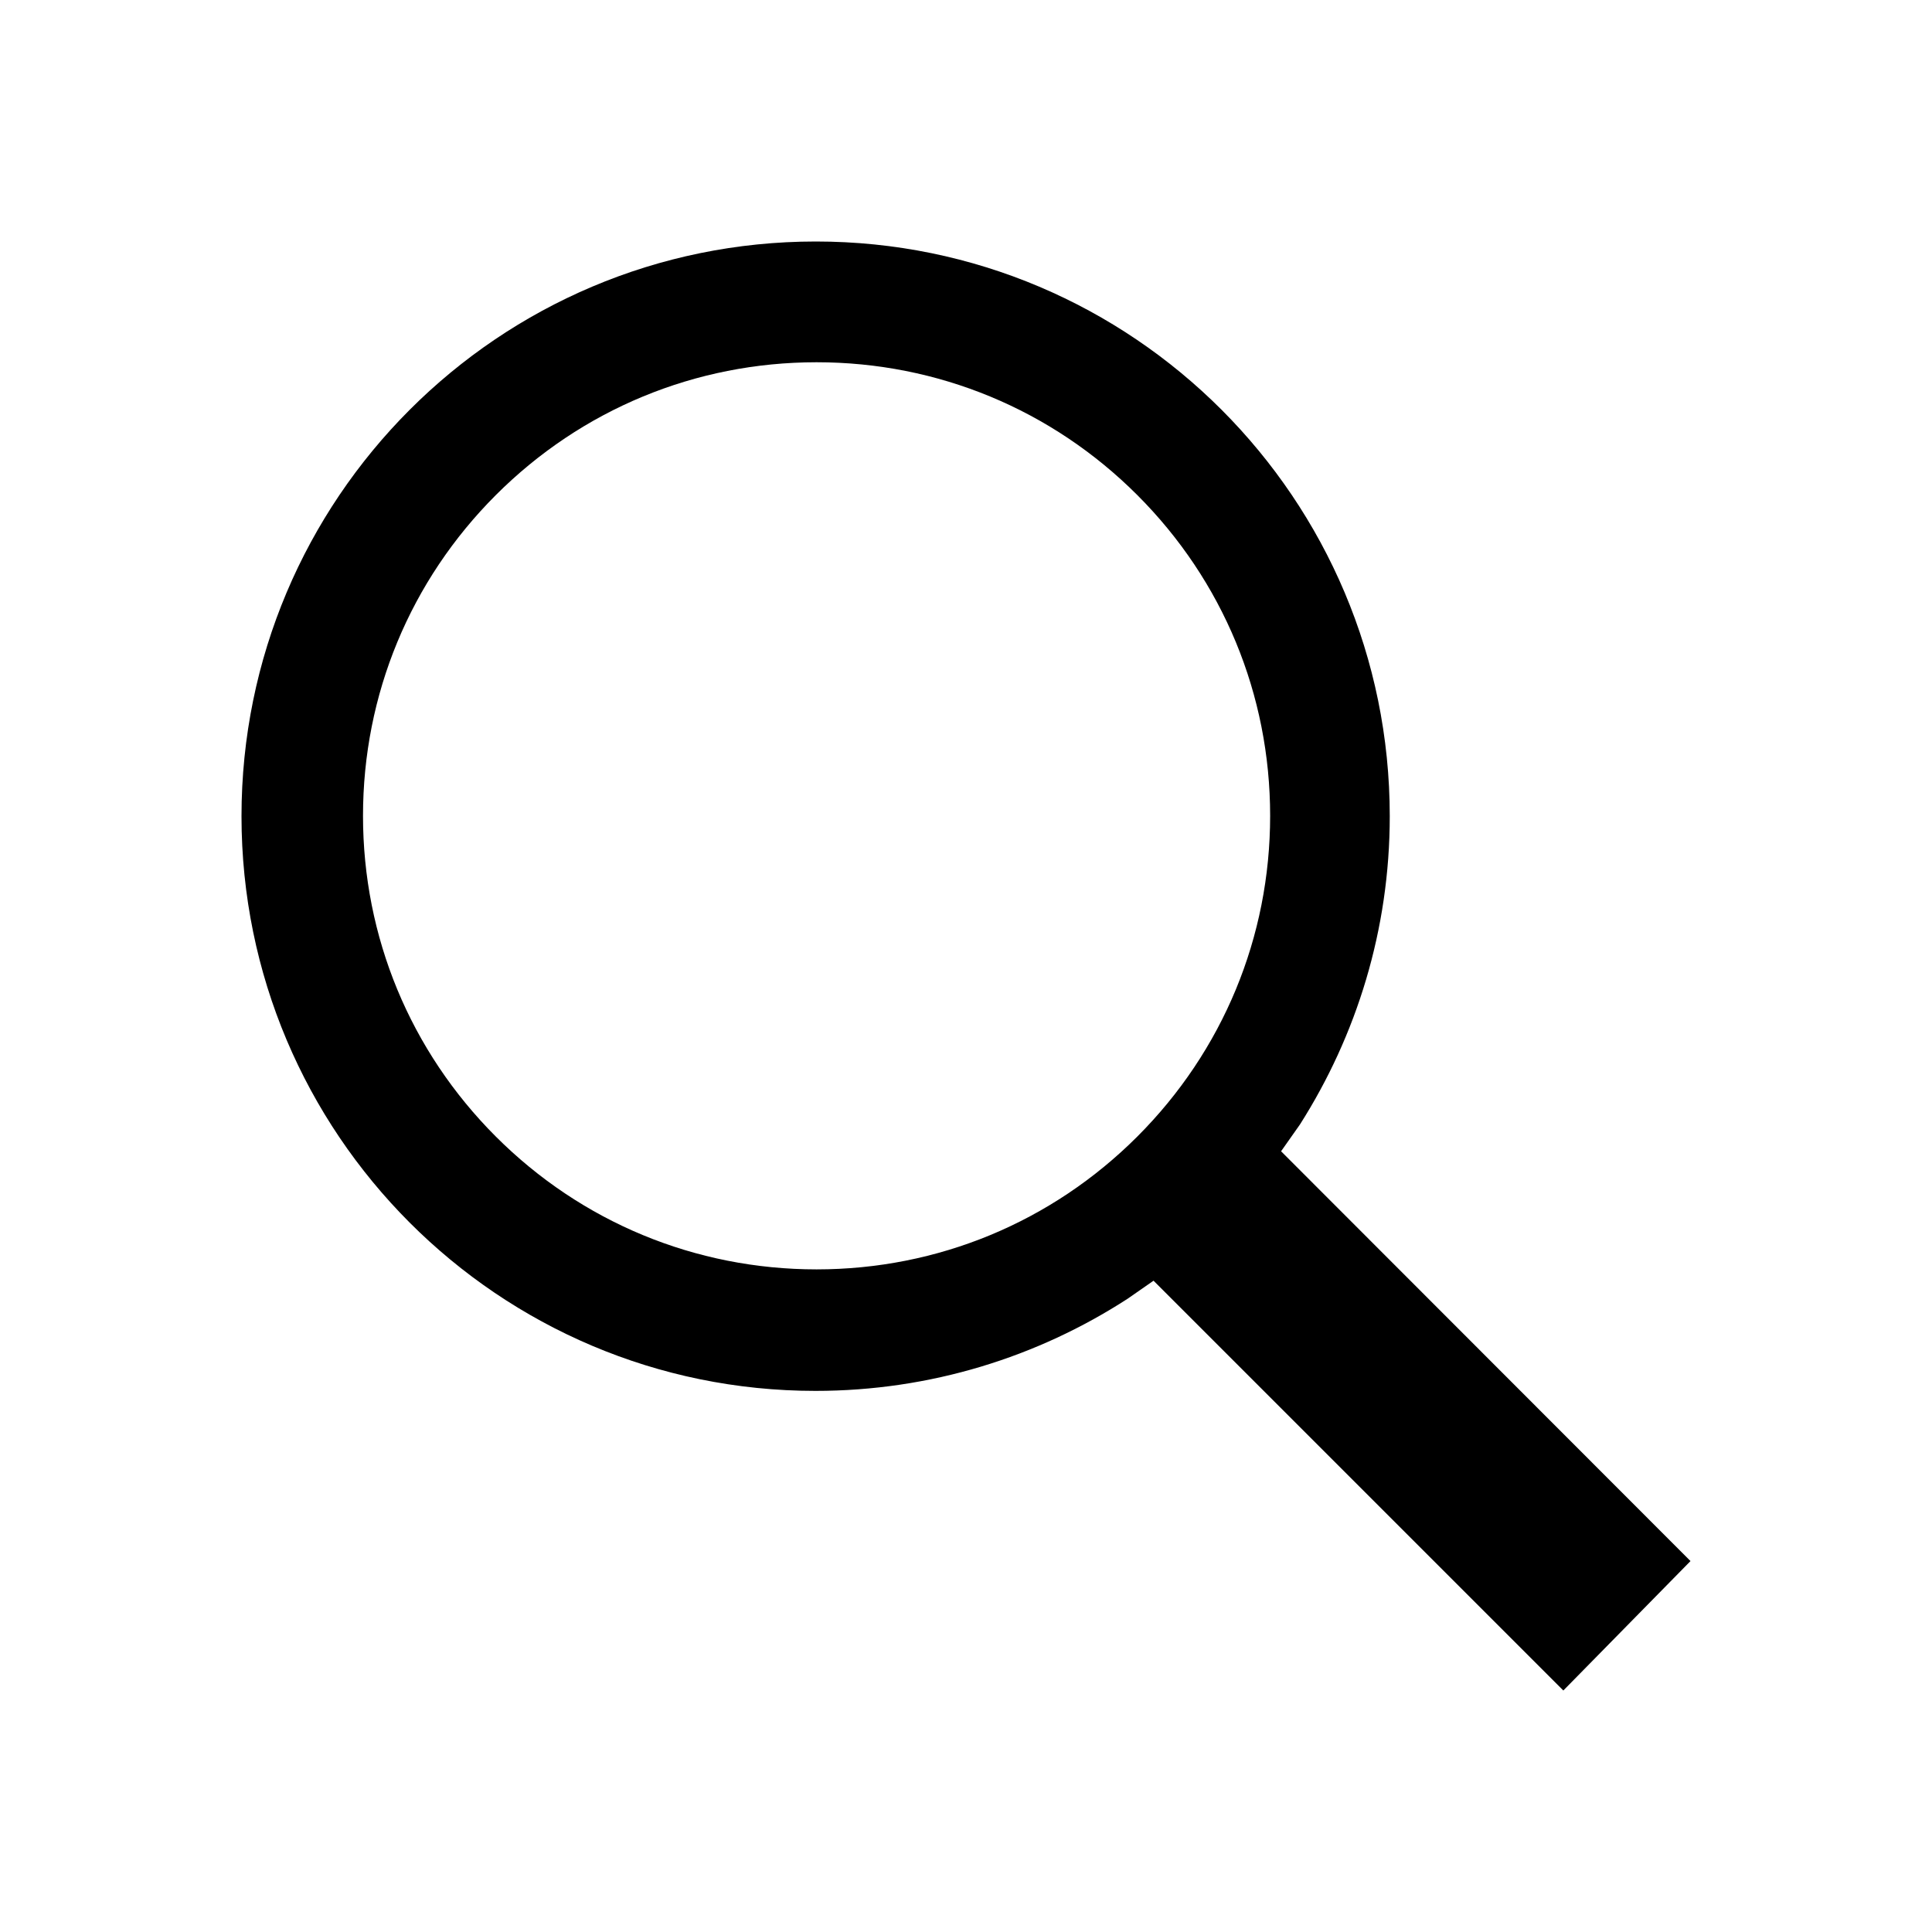
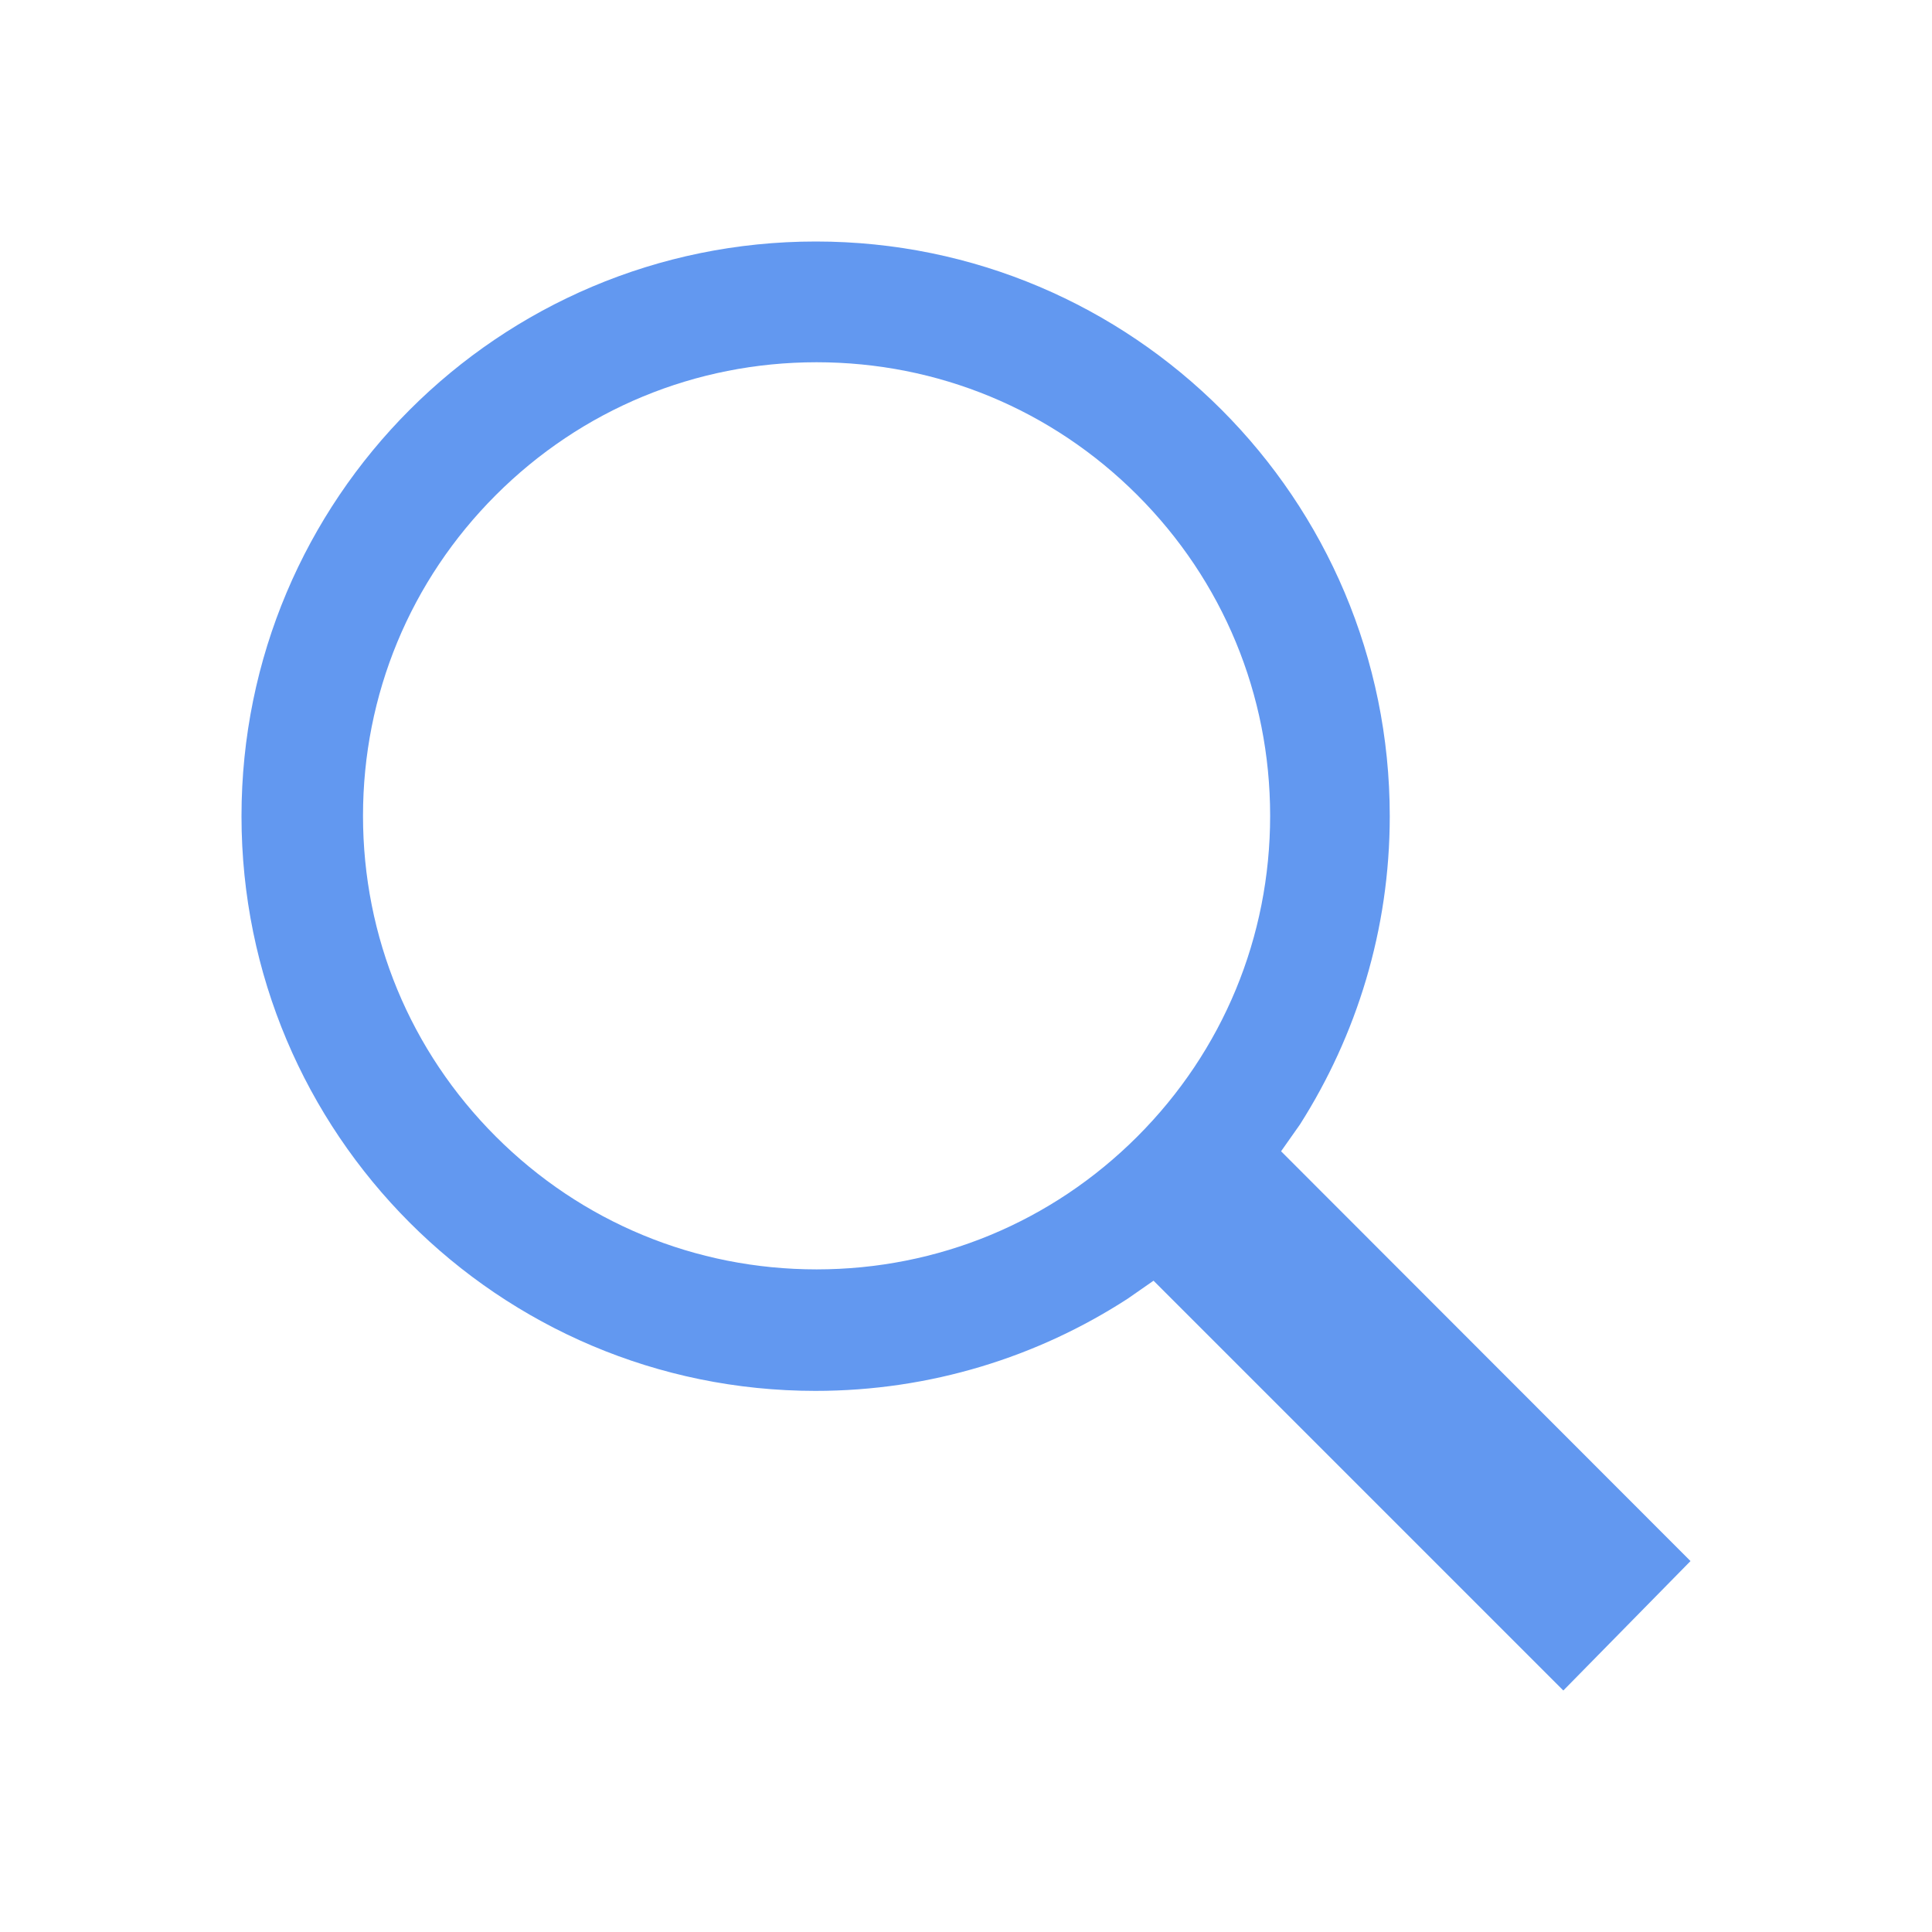
<svg xmlns="http://www.w3.org/2000/svg" height="512px" id="Layer_1" style="enable-background:new 0 0 512 512;" version="1.1" viewBox="0 0 512 512" width="512px" xml:space="preserve">
-   <path d="M344.5,298c15-23.6,23.8-51.6,23.8-81.7c0-84.1-68.1-152.3-152.1-152.3C132.1,64,64,132.2,64,216.3  c0,84.1,68.1,152.3,152.1,152.3c30.5,0,58.9-9,82.7-24.4l6.9-4.8L414.3,448l33.7-34.3L339.5,305.1L344.5,298z M301.4,131.2  c22.7,22.7,35.2,52.9,35.2,85c0,32.1-12.5,62.3-35.2,85c-22.7,22.7-52.9,35.2-85,35.2c-32.1,0-62.3-12.5-85-35.2  c-22.7-22.7-35.2-52.9-35.2-85c0-32.1,12.5-62.3,35.2-85c22.7-22.7,52.9-35.2,85-35.2C248.5,96,278.7,108.5,301.4,131.2z" />
+   <path fill="#6298f0" d="M344.5,298c15-23.6,23.8-51.6,23.8-81.7c0-84.1-68.1-152.3-152.1-152.3C132.1,64,64,132.2,64,216.3  c0,84.1,68.1,152.3,152.1,152.3c30.5,0,58.9-9,82.7-24.4l6.9-4.8L414.3,448l33.7-34.3L339.5,305.1L344.5,298z M301.4,131.2  c22.7,22.7,35.2,52.9,35.2,85c0,32.1-12.5,62.3-35.2,85c-22.7,22.7-52.9,35.2-85,35.2c-32.1,0-62.3-12.5-85-35.2  c-22.7-22.7-35.2-52.9-35.2-85c0-32.1,12.5-62.3,35.2-85c22.7-22.7,52.9-35.2,85-35.2C248.5,96,278.7,108.5,301.4,131.2z" />
</svg>
